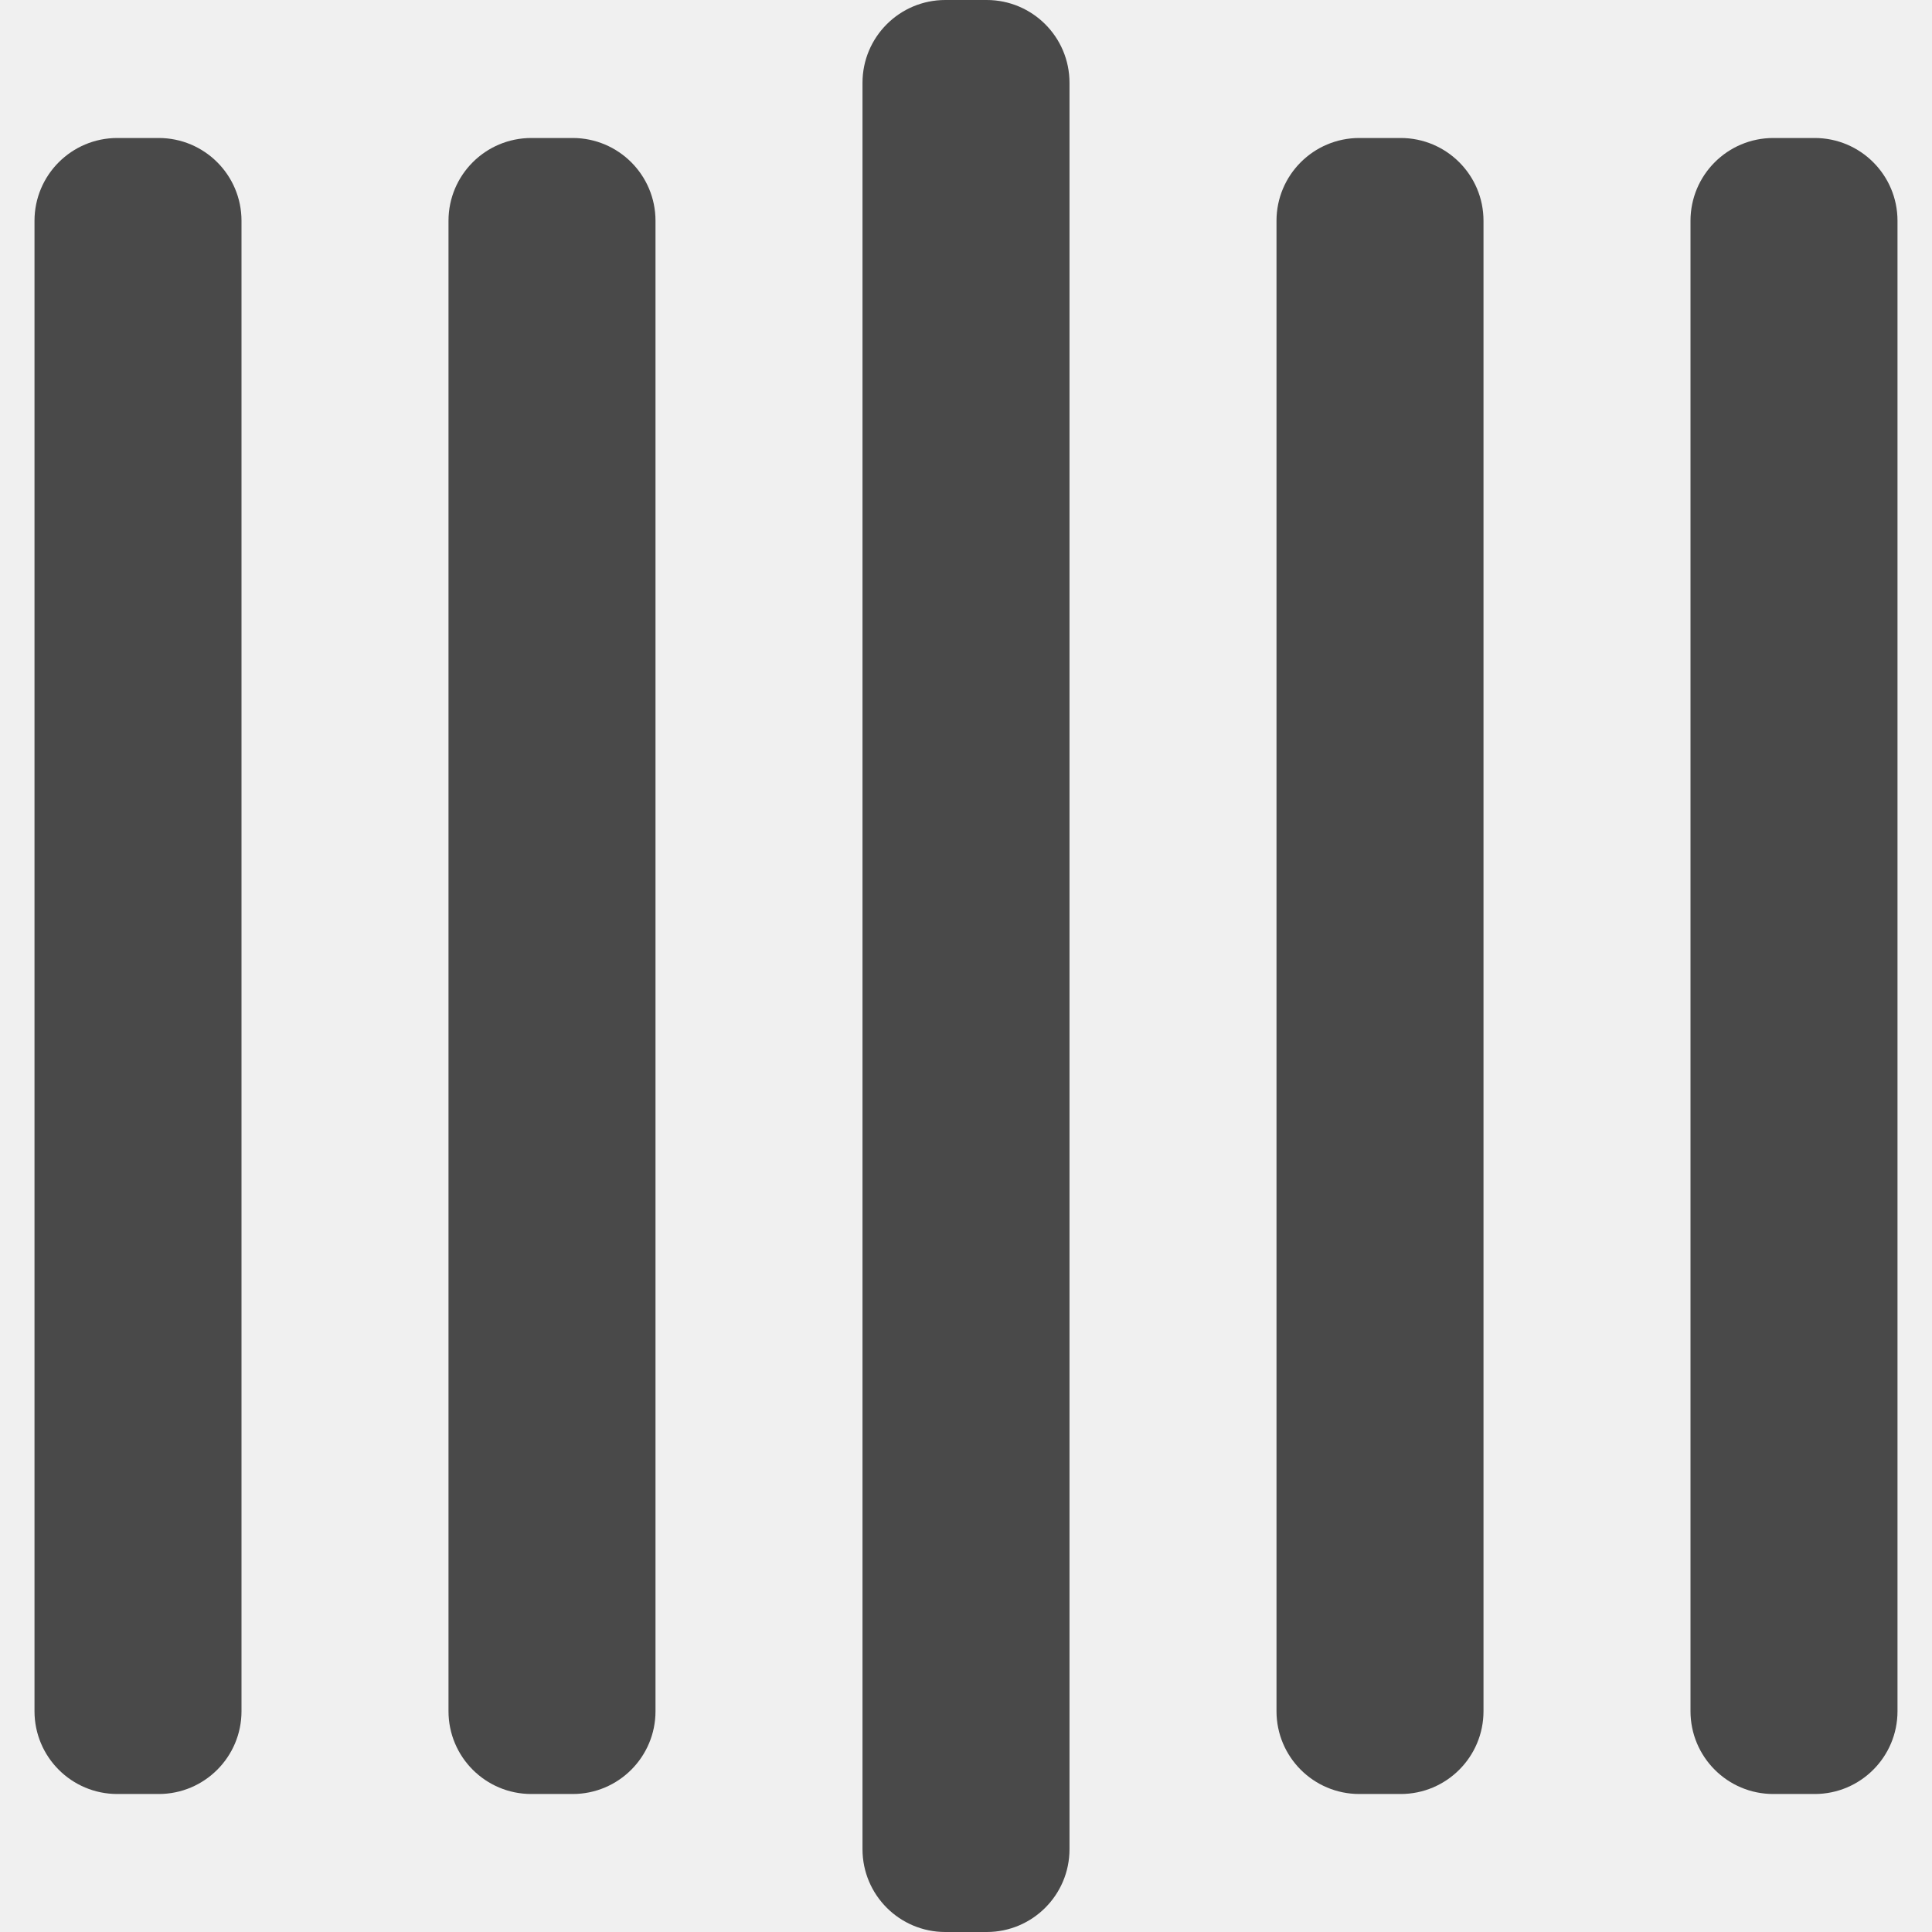
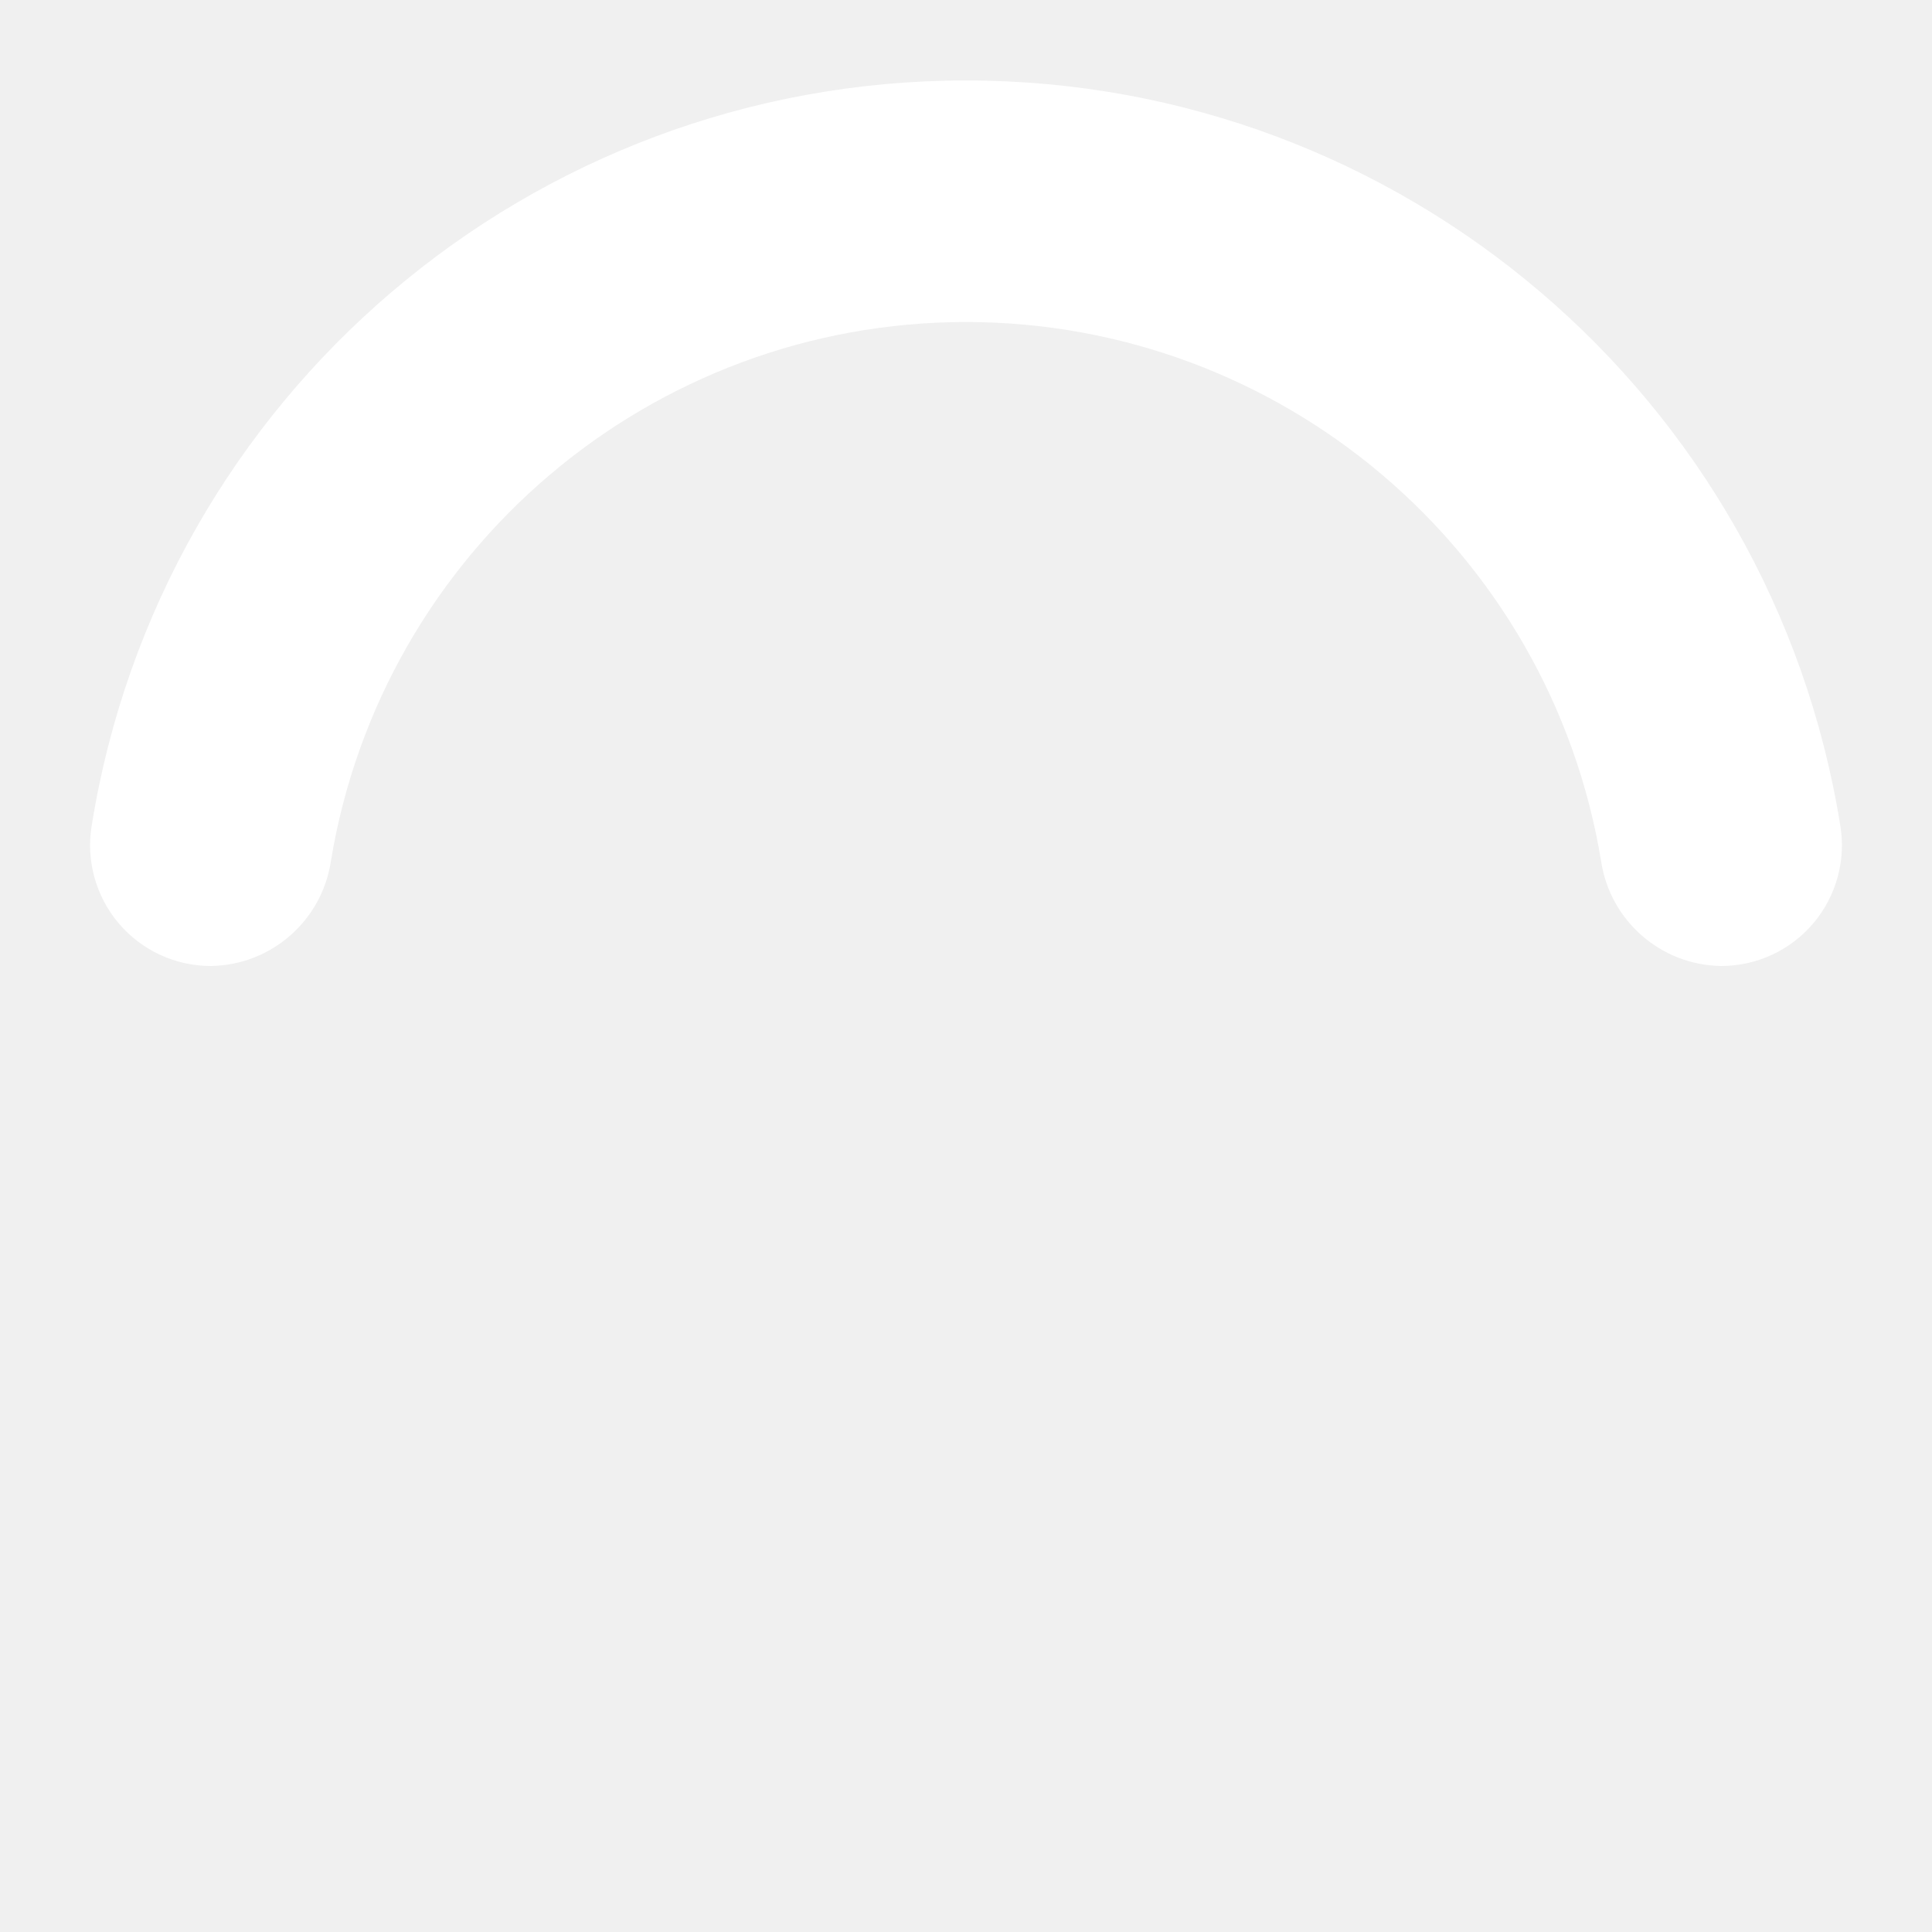
- <svg xmlns="http://www.w3.org/2000/svg" width="16" height="16" viewBox="0 0 135 140" fill="#494949">
-   <rect y="10" width="15" height="120" rx="6">
-     <animate attributeName="height" begin="0.5s" dur="1s" values="120;110;100;90;80;70;60;50;40;140;120" calcMode="linear" repeatCount="indefinite" />
-     <animate attributeName="y" begin="0.5s" dur="1s" values="10;15;20;25;30;35;40;45;50;0;10" calcMode="linear" repeatCount="indefinite" />
-   </rect>
-   <rect x="30" y="10" width="15" height="120" rx="6">
-     <animate attributeName="height" begin="0.25s" dur="1s" values="120;110;100;90;80;70;60;50;40;140;120" calcMode="linear" repeatCount="indefinite" />
-     <animate attributeName="y" begin="0.25s" dur="1s" values="10;15;20;25;30;35;40;45;50;0;10" calcMode="linear" repeatCount="indefinite" />
-   </rect>
-   <rect x="60" width="15" height="140" rx="6">
-     <animate attributeName="height" begin="0s" dur="1s" values="120;110;100;90;80;70;60;50;40;140;120" calcMode="linear" repeatCount="indefinite" />
-     <animate attributeName="y" begin="0s" dur="1s" values="10;15;20;25;30;35;40;45;50;0;10" calcMode="linear" repeatCount="indefinite" />
-   </rect>
-   <rect x="90" y="10" width="15" height="120" rx="6">
-     <animate attributeName="height" begin="0.25s" dur="1s" values="120;110;100;90;80;70;60;50;40;140;120" calcMode="linear" repeatCount="indefinite" />
-     <animate attributeName="y" begin="0.25s" dur="1s" values="10;15;20;25;30;35;40;45;50;0;10" calcMode="linear" repeatCount="indefinite" />
-   </rect>
-   <rect x="120" y="10" width="15" height="120" rx="6">
-     <animate attributeName="height" begin="0.5s" dur="1s" values="120;110;100;90;80;70;60;50;40;140;120" calcMode="linear" repeatCount="indefinite" />
-     <animate attributeName="y" begin="0.5s" dur="1s" values="10;15;20;25;30;35;40;45;50;0;10" calcMode="linear" repeatCount="indefinite" />
-   </rect>
+ <svg xmlns="http://www.w3.org/2000/svg" width="24" height="24" viewBox="0 0 24 24">
+   <path fill="#fff" d="M12,4a8,8,0,0,1,7.89,6.7A1.53,1.53,0,0,0,21.38,12h0a1.5,1.5,0,0,0,1.48-1.75,11,11,0,0,0-21.72,0A1.5,1.5,0,0,0,2.62,12h0a1.53,1.53,0,0,0,1.49-1.3A8,8,0,0,1,12,4Z" />
</svg>
